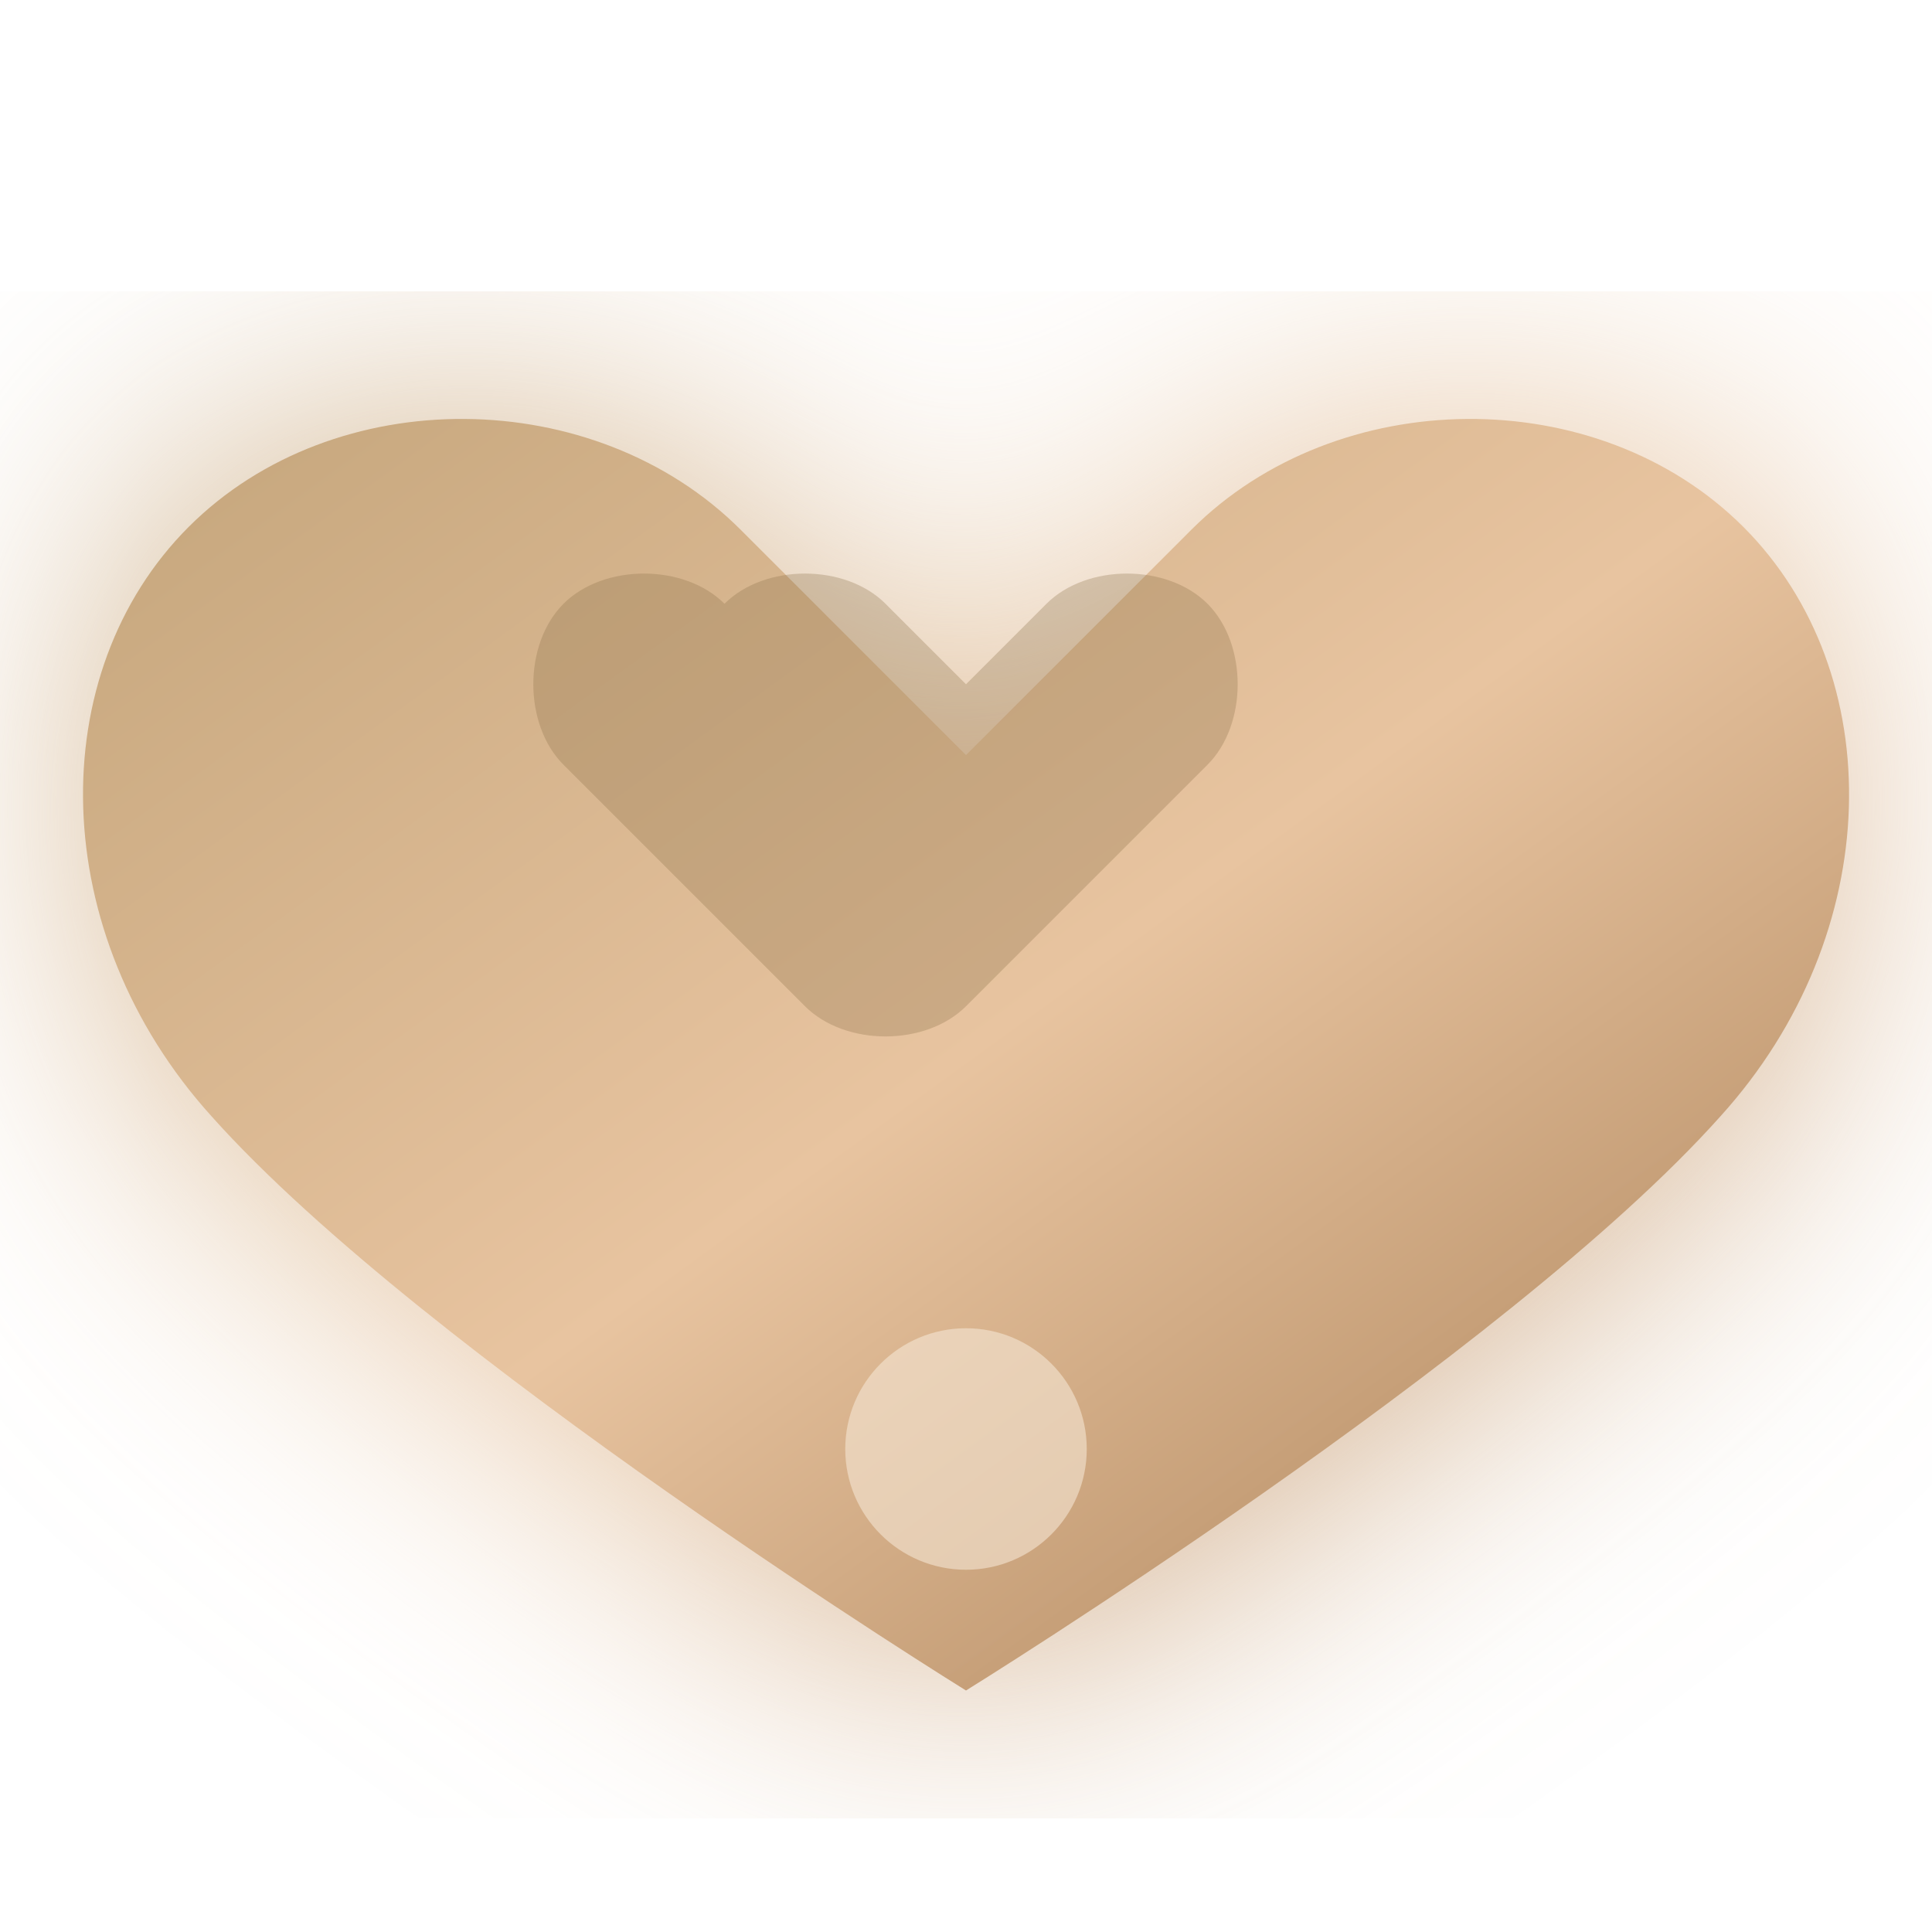
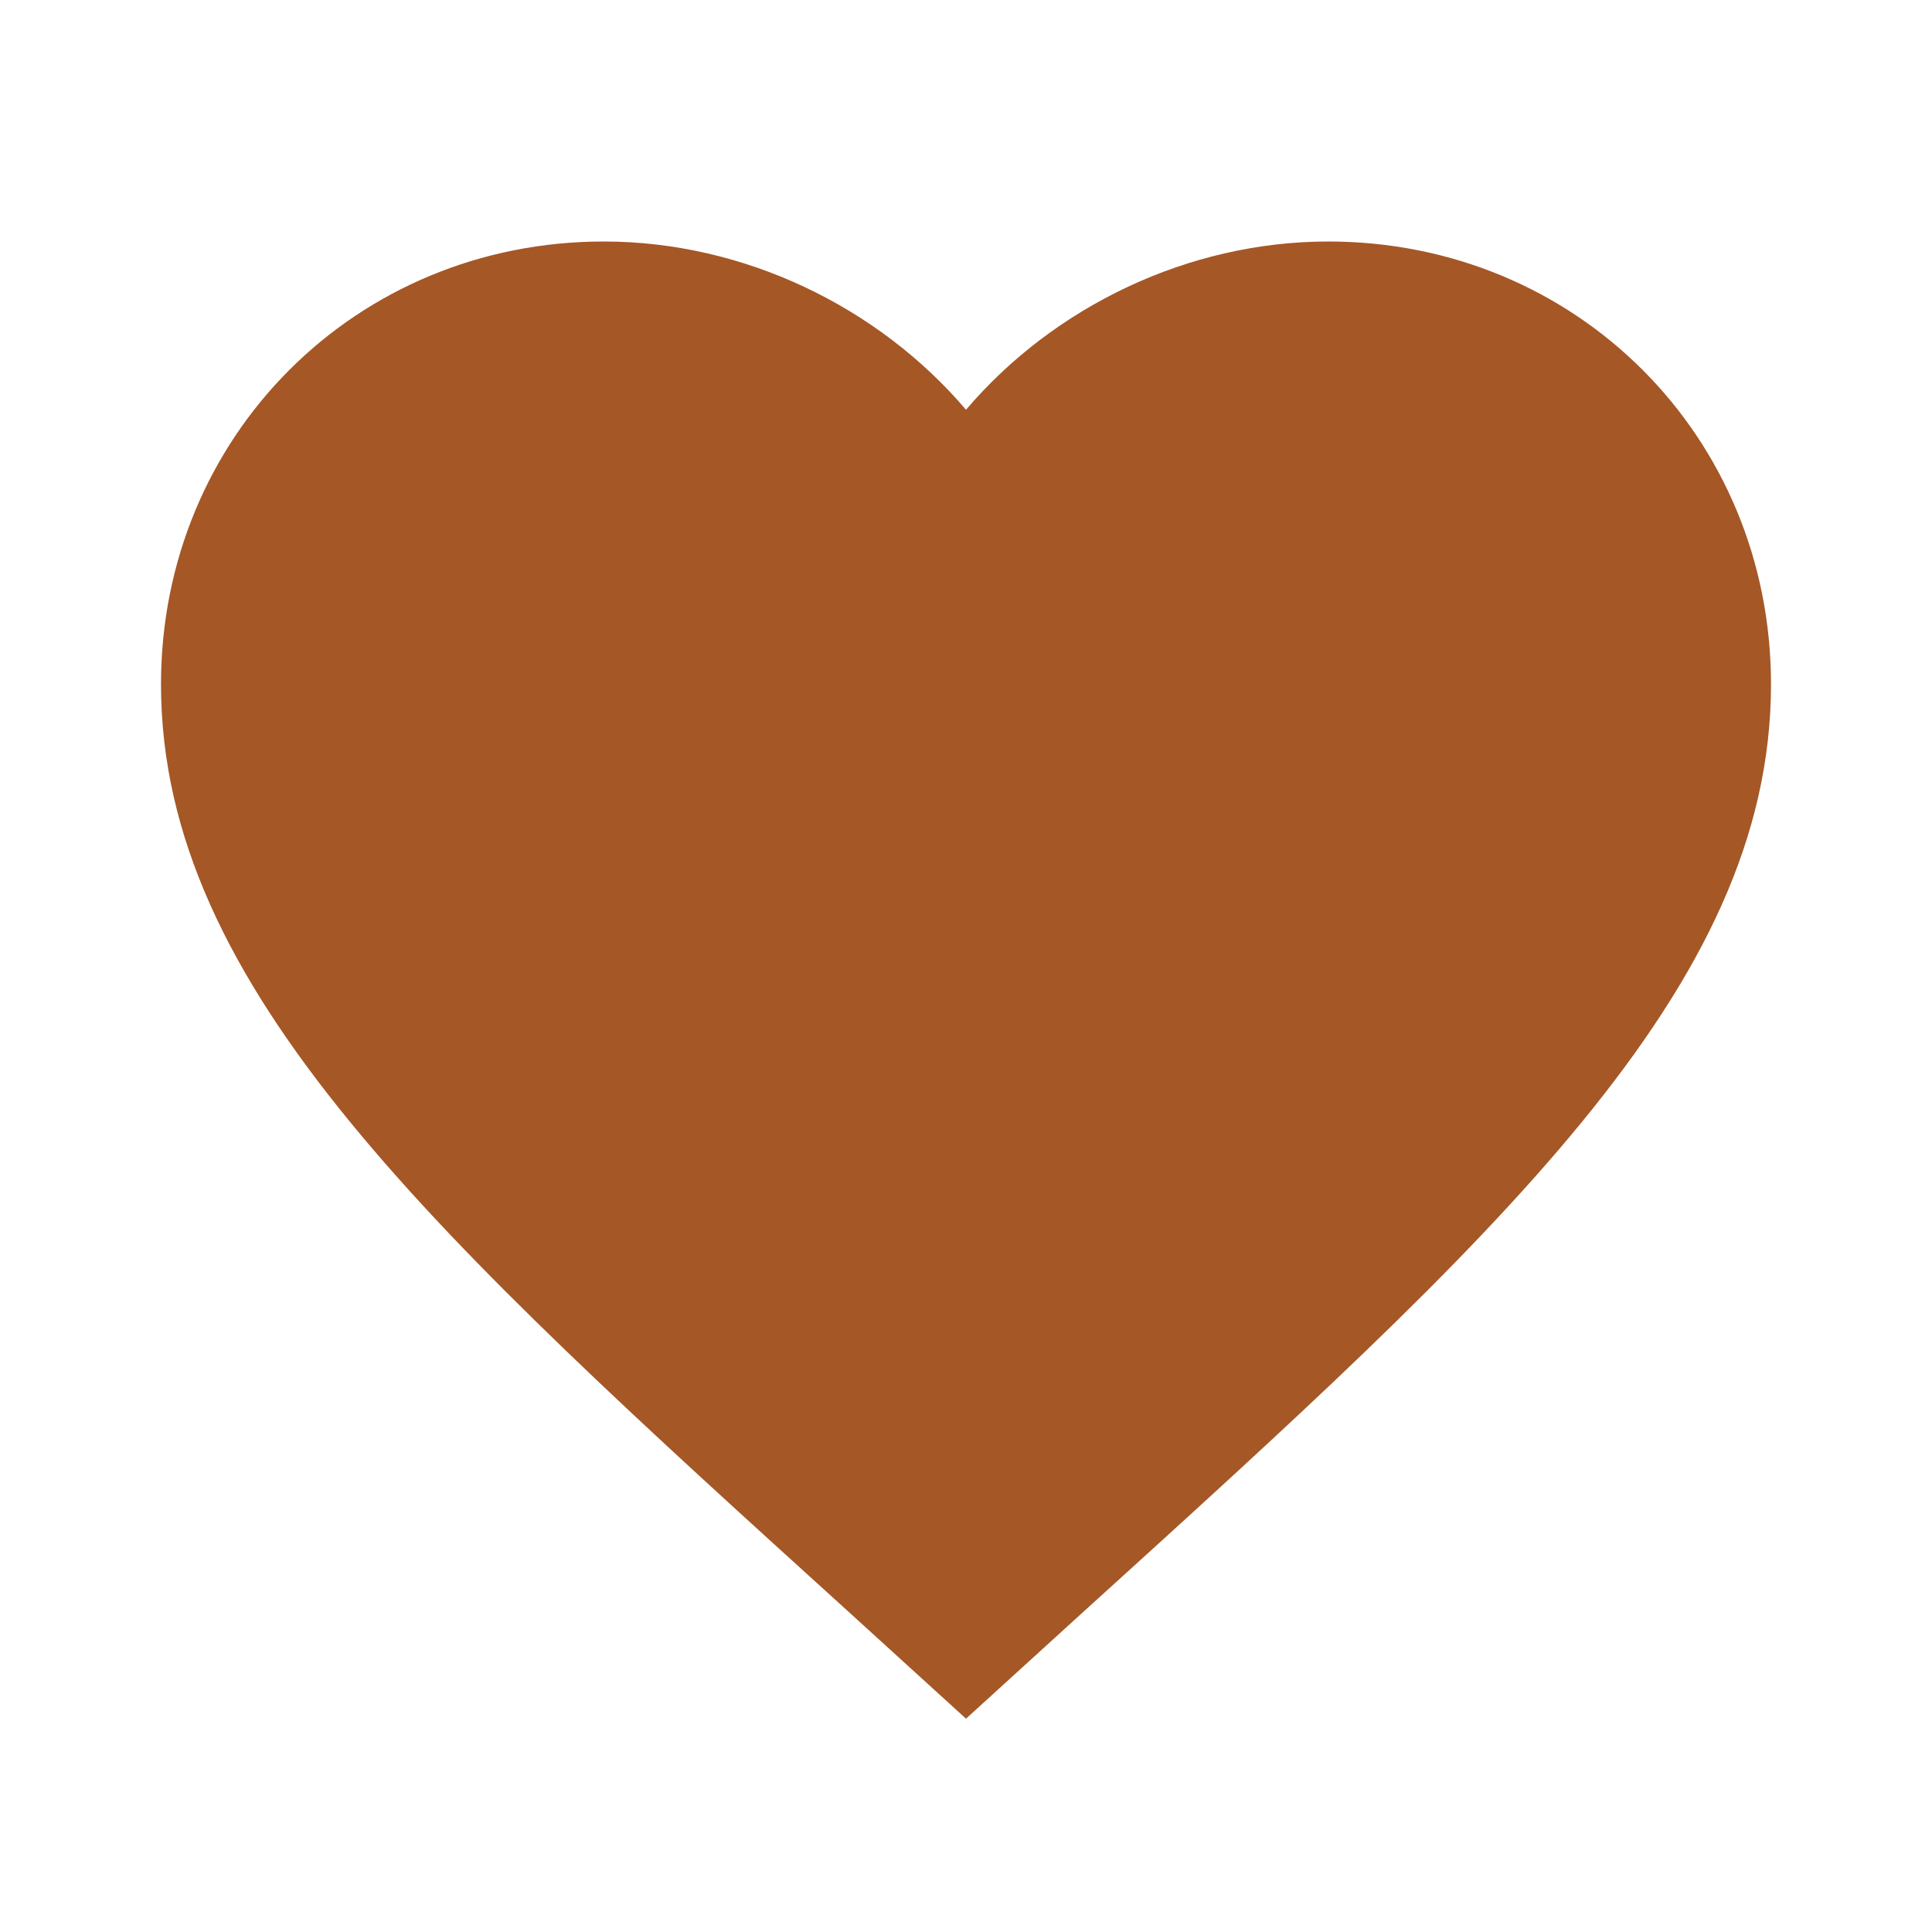
- <svg xmlns="http://www.w3.org/2000/svg" viewBox="0 0 24 24">
-   <defs>
-     <linearGradient id="heartGradient" x1="0%" y1="0%" x2="100%" y2="100%">
-       <stop offset="0%" style="stop-color:#C4A57B" />
-       <stop offset="50%" style="stop-color:#E8C4A0" />
-       <stop offset="100%" style="stop-color:#A67C52" />
-     </linearGradient>
-     <filter id="heartGlow">
-       <feGaussianBlur stdDeviation="2" result="coloredBlur" />
-       <feMerge>
-         <feMergeNode in="coloredBlur" />
-         <feMergeNode in="SourceGraphic" />
-       </feMerge>
-     </filter>
-   </defs>
-   <path fill="url(#heartGradient)" d="M12 21s-6.716-4.158-9.373-7.134C.57 11.59.53 8.36 2.343 6.546 4.156 4.733 7.39 4.77 9.2 6.58L12 9.38l2.8-2.8c1.81-1.81 5.044-1.847 6.857-.034 1.814 1.814 1.775 5.045-.284 7.32C18.716 16.842 12 21 12 21z" filter="url(#heartGlow)" />
-   <path fill="#F5E6D3" d="M12 19.5c-.828 0-1.5-.672-1.5-1.5 0-.828.672-1.5 1.5-1.5s1.5.672 1.5 1.5c0 .828-.672 1.5-1.5 1.5z" opacity="0.6" />
-   <path fill="#8B6F47" d="M9 7.5c.5-.5 1.5-.5 2 0L12 8.5l1-1c.5-.5 1.5-.5 2 0s.5 1.5 0 2l-3 3c-.5.5-1.5.5-2 0l-3-3c-.5-.5-.5-1.5 0-2s1.5-.5 2 0z" opacity="0.3" />
+ <svg xmlns="http://www.w3.org/2000/svg" width="24" height="24" viewBox="0 0 24 24" fill="none">
+   <path d="M12 21.35L10.55 20.03C5.4 15.36 2 12.28 2 8.5C2 5.42 4.42 3 7.5 3C9.24 3 10.91 3.81 12 5.09C13.09 3.81 14.76 3 16.5 3C19.58 3 22 5.42 22 8.5C22 12.28 18.6 15.36 13.45 20.03L12 21.35Z" fill="#A55725" />
</svg>
